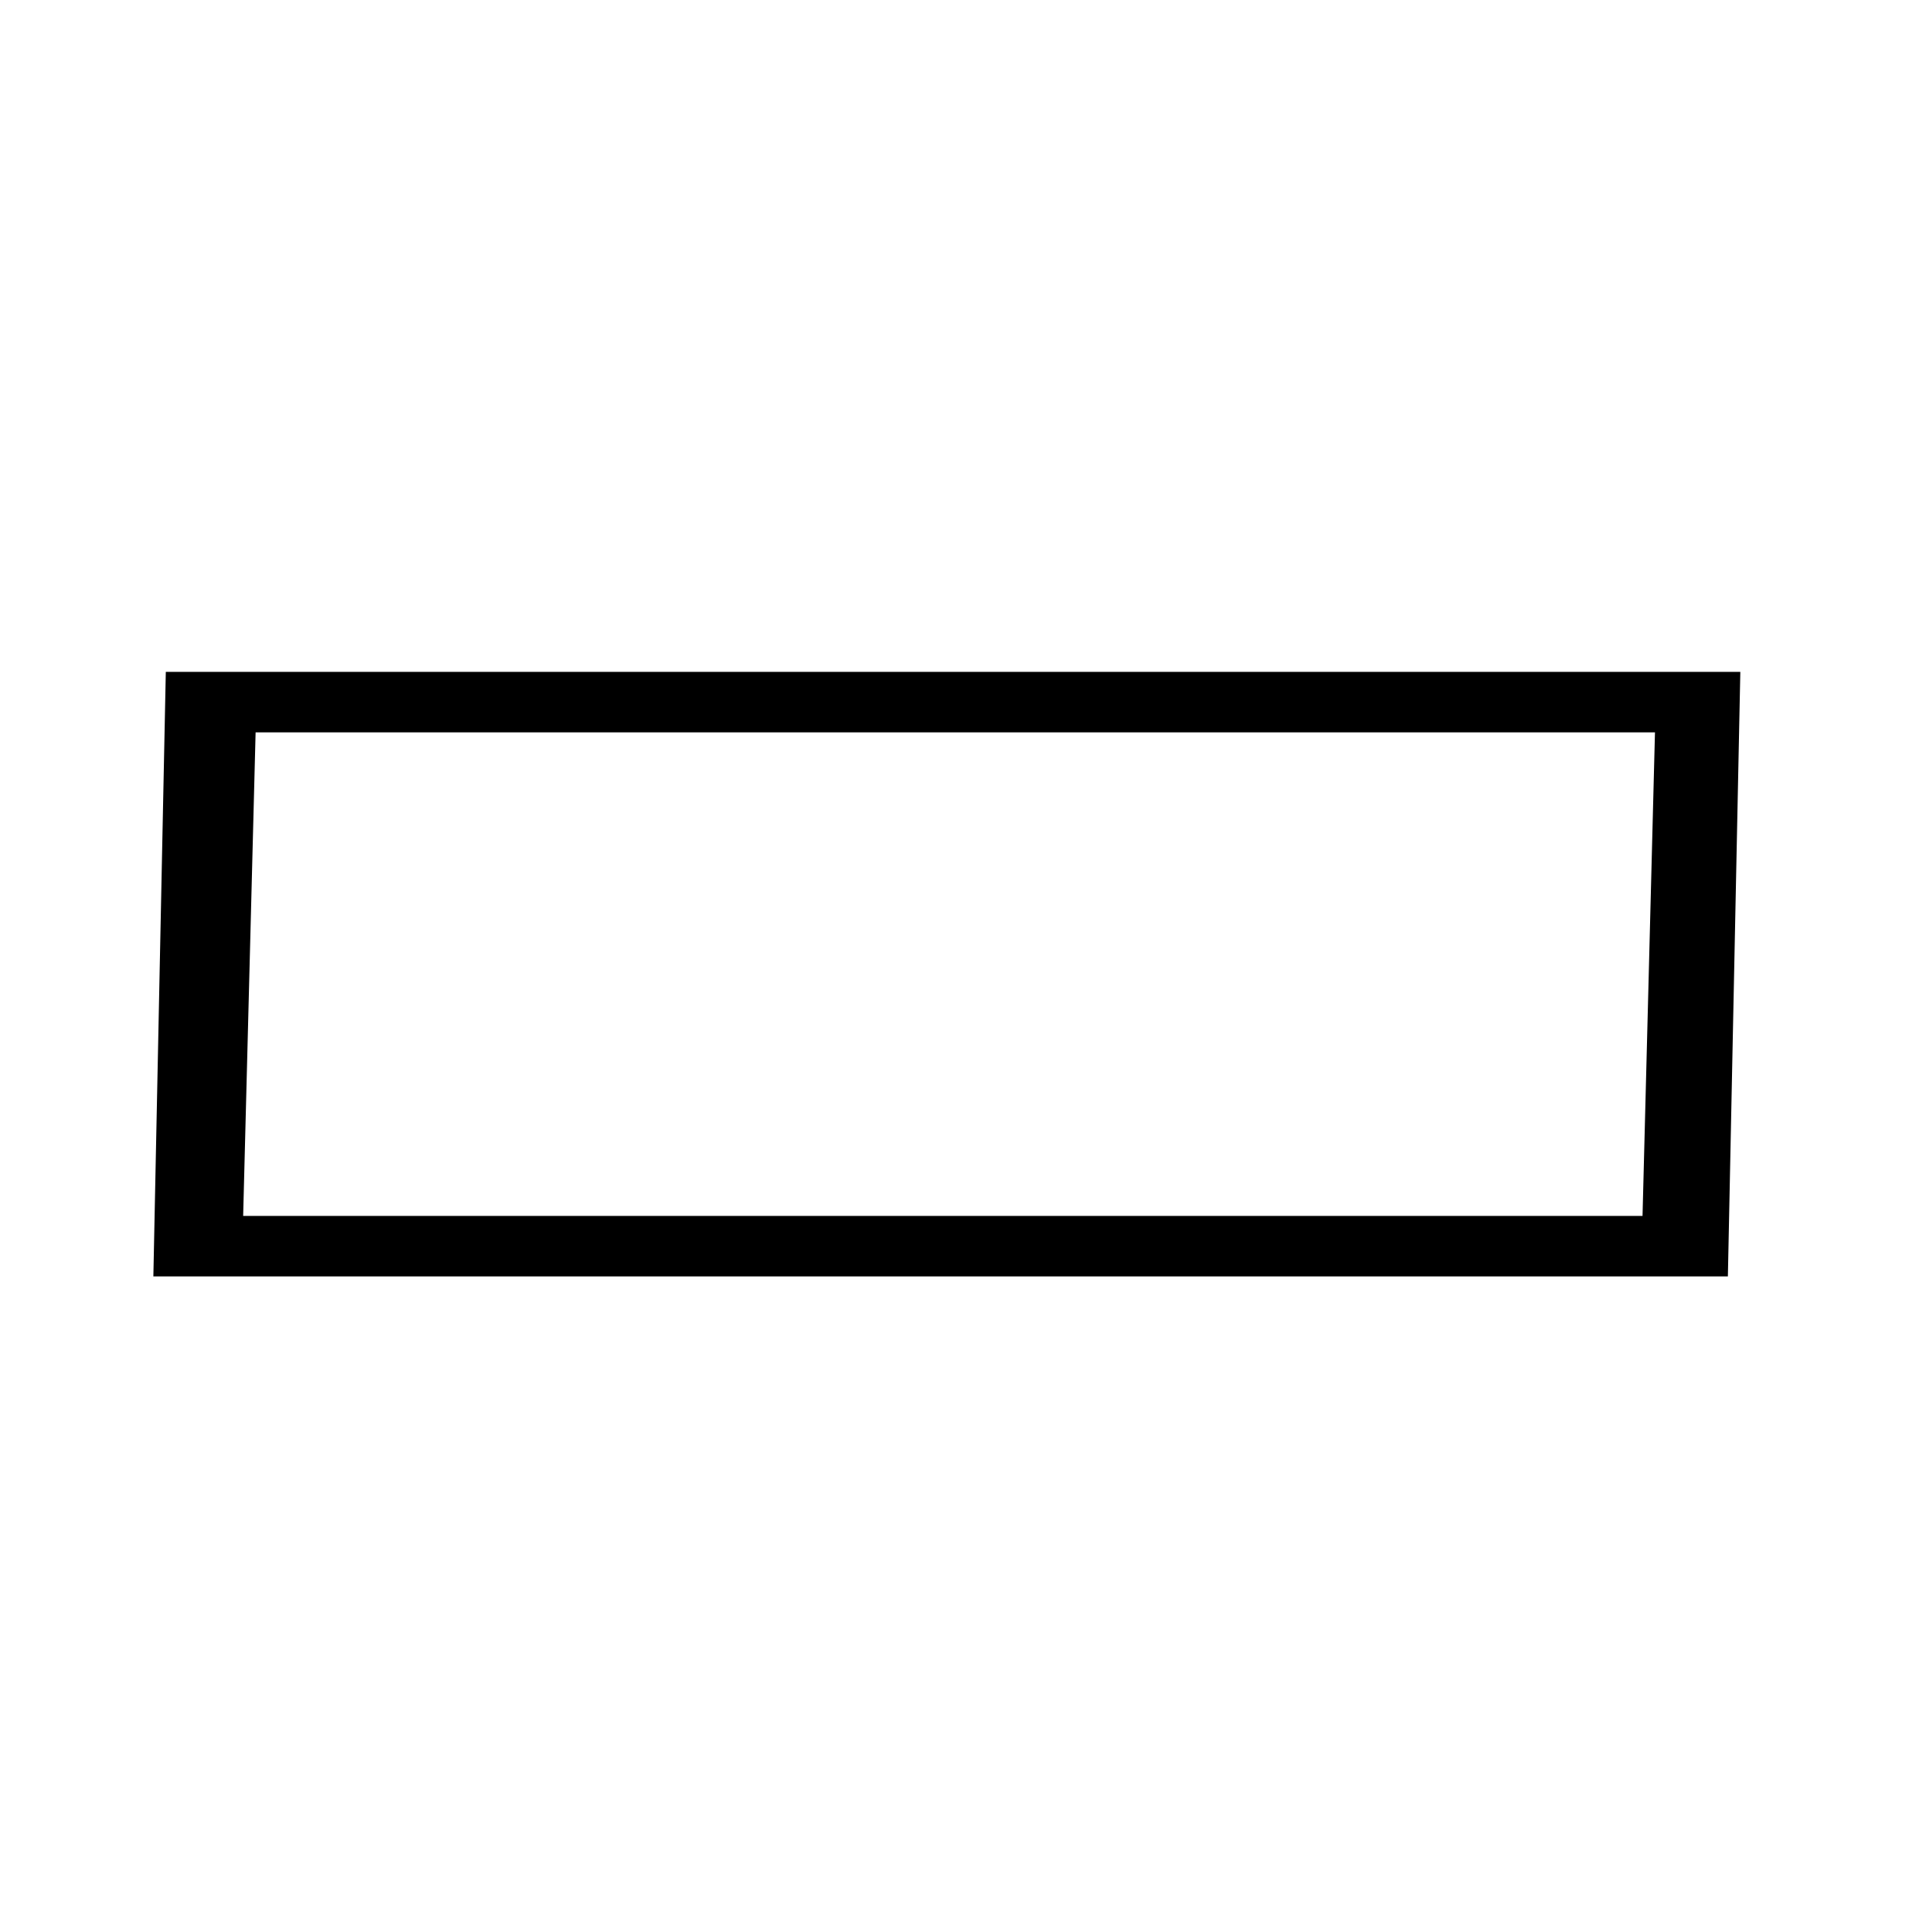
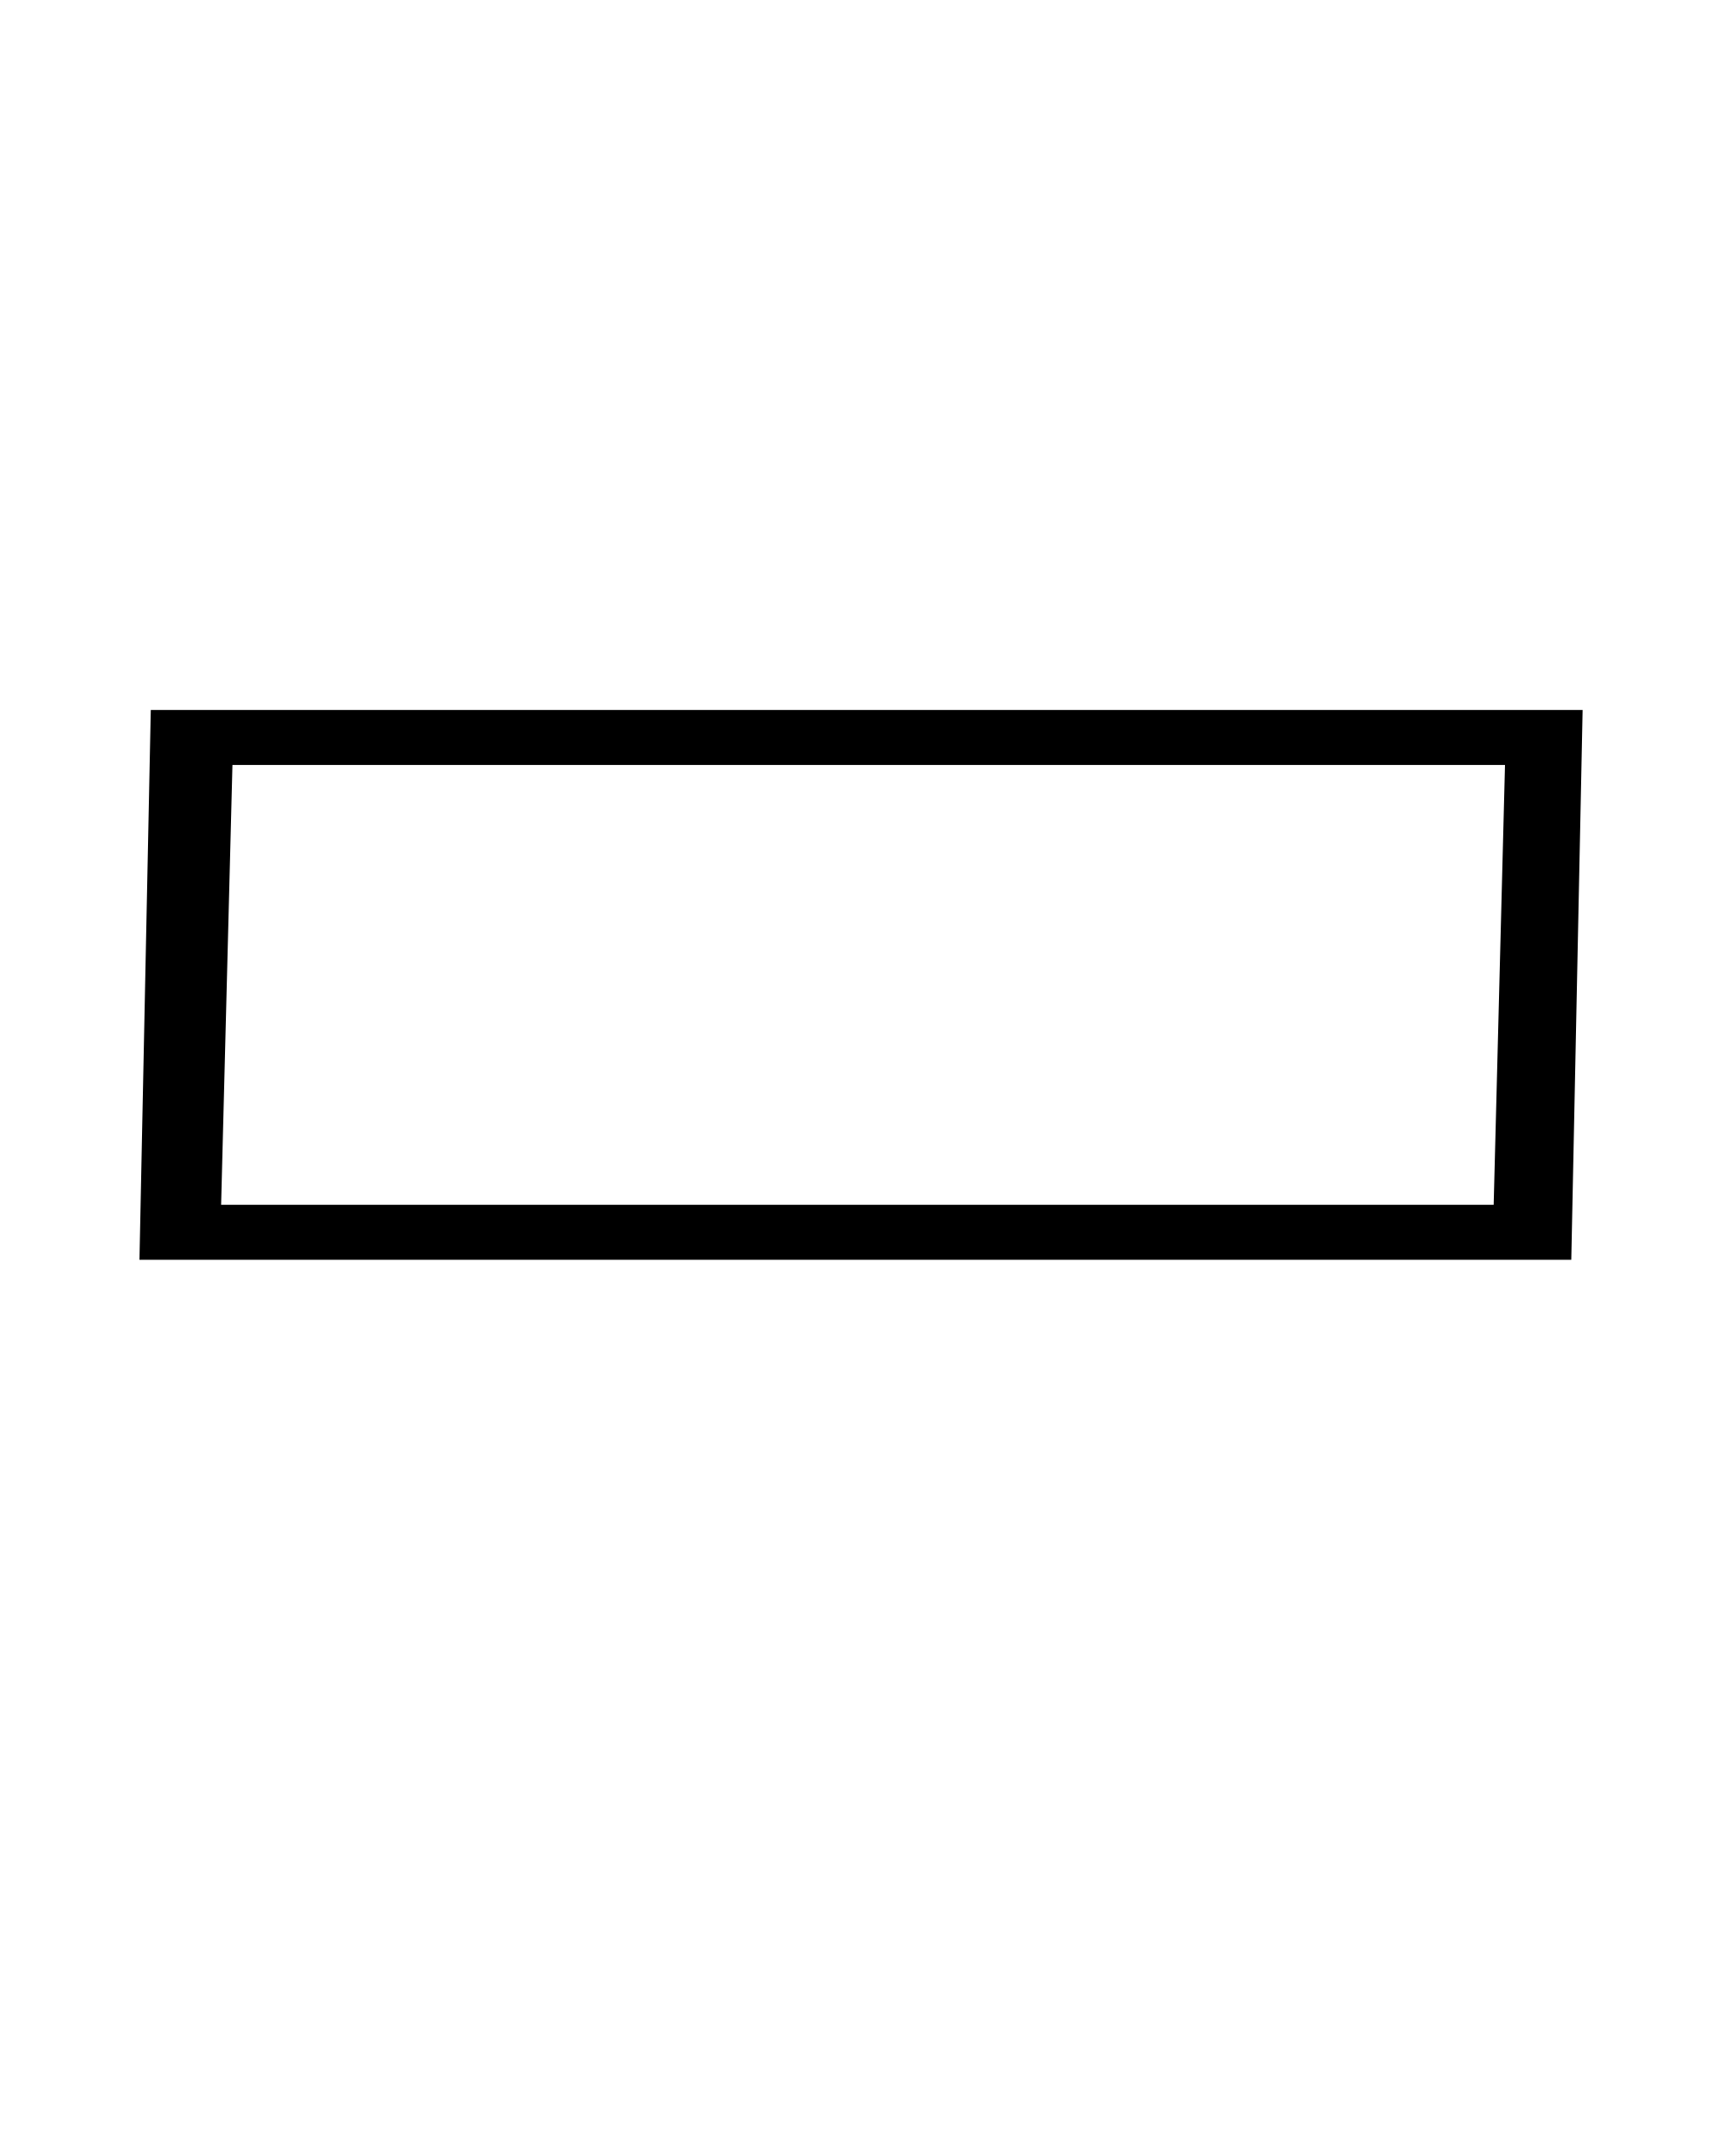
- <svg xmlns="http://www.w3.org/2000/svg" width="324.562mm" height="328.583mm" viewBox="0 0 324.562 328.583" version="1.1" id="svg8">
+ <svg xmlns="http://www.w3.org/2000/svg" width="324.562mm" height="400mm" viewBox="0 0 324.562 400" version="1.1" id="svg8">
  <defs id="defs2" />
-   <g id="layer1" transform="translate(65.39433,31.0265)">
-     <path id="path971" style="opacity:1;vector-effect:none;fill:#000000;fill-opacity:1;fill-rule:evenodd;stroke:none;stroke-width:0.212;stroke-linecap:butt;stroke-linejoin:miter;stroke-miterlimit:4;stroke-dasharray:none;stroke-dashoffset:0;stroke-opacity:1" d="m -21.927,93.525 -2.117,82.248 H 213.93 l 2.117,-82.248 z M -37.197,83.244 H 230.561 l -2.117,102.81 H -39.314 Z" />
+   <g id="layer1" transform="translate(65.39433,102.4436)">
+     <path id="path971" style="opacity:1;vector-effect:none;fill:#000000;fill-opacity:1;fill-rule:evenodd;stroke:none;stroke-width:0.212;stroke-linecap:butt;stroke-linejoin:miter;stroke-miterlimit:4;stroke-dasharray:none;stroke-dashoffset:0;stroke-opacity:1" d="m -21.927,40.608 -2.117,82.248 H 213.93 l 2.117,-82.248 z M -37.197,30.327 H 230.561 l -2.117,102.809 H -39.314 Z" />
  </g>
</svg>
